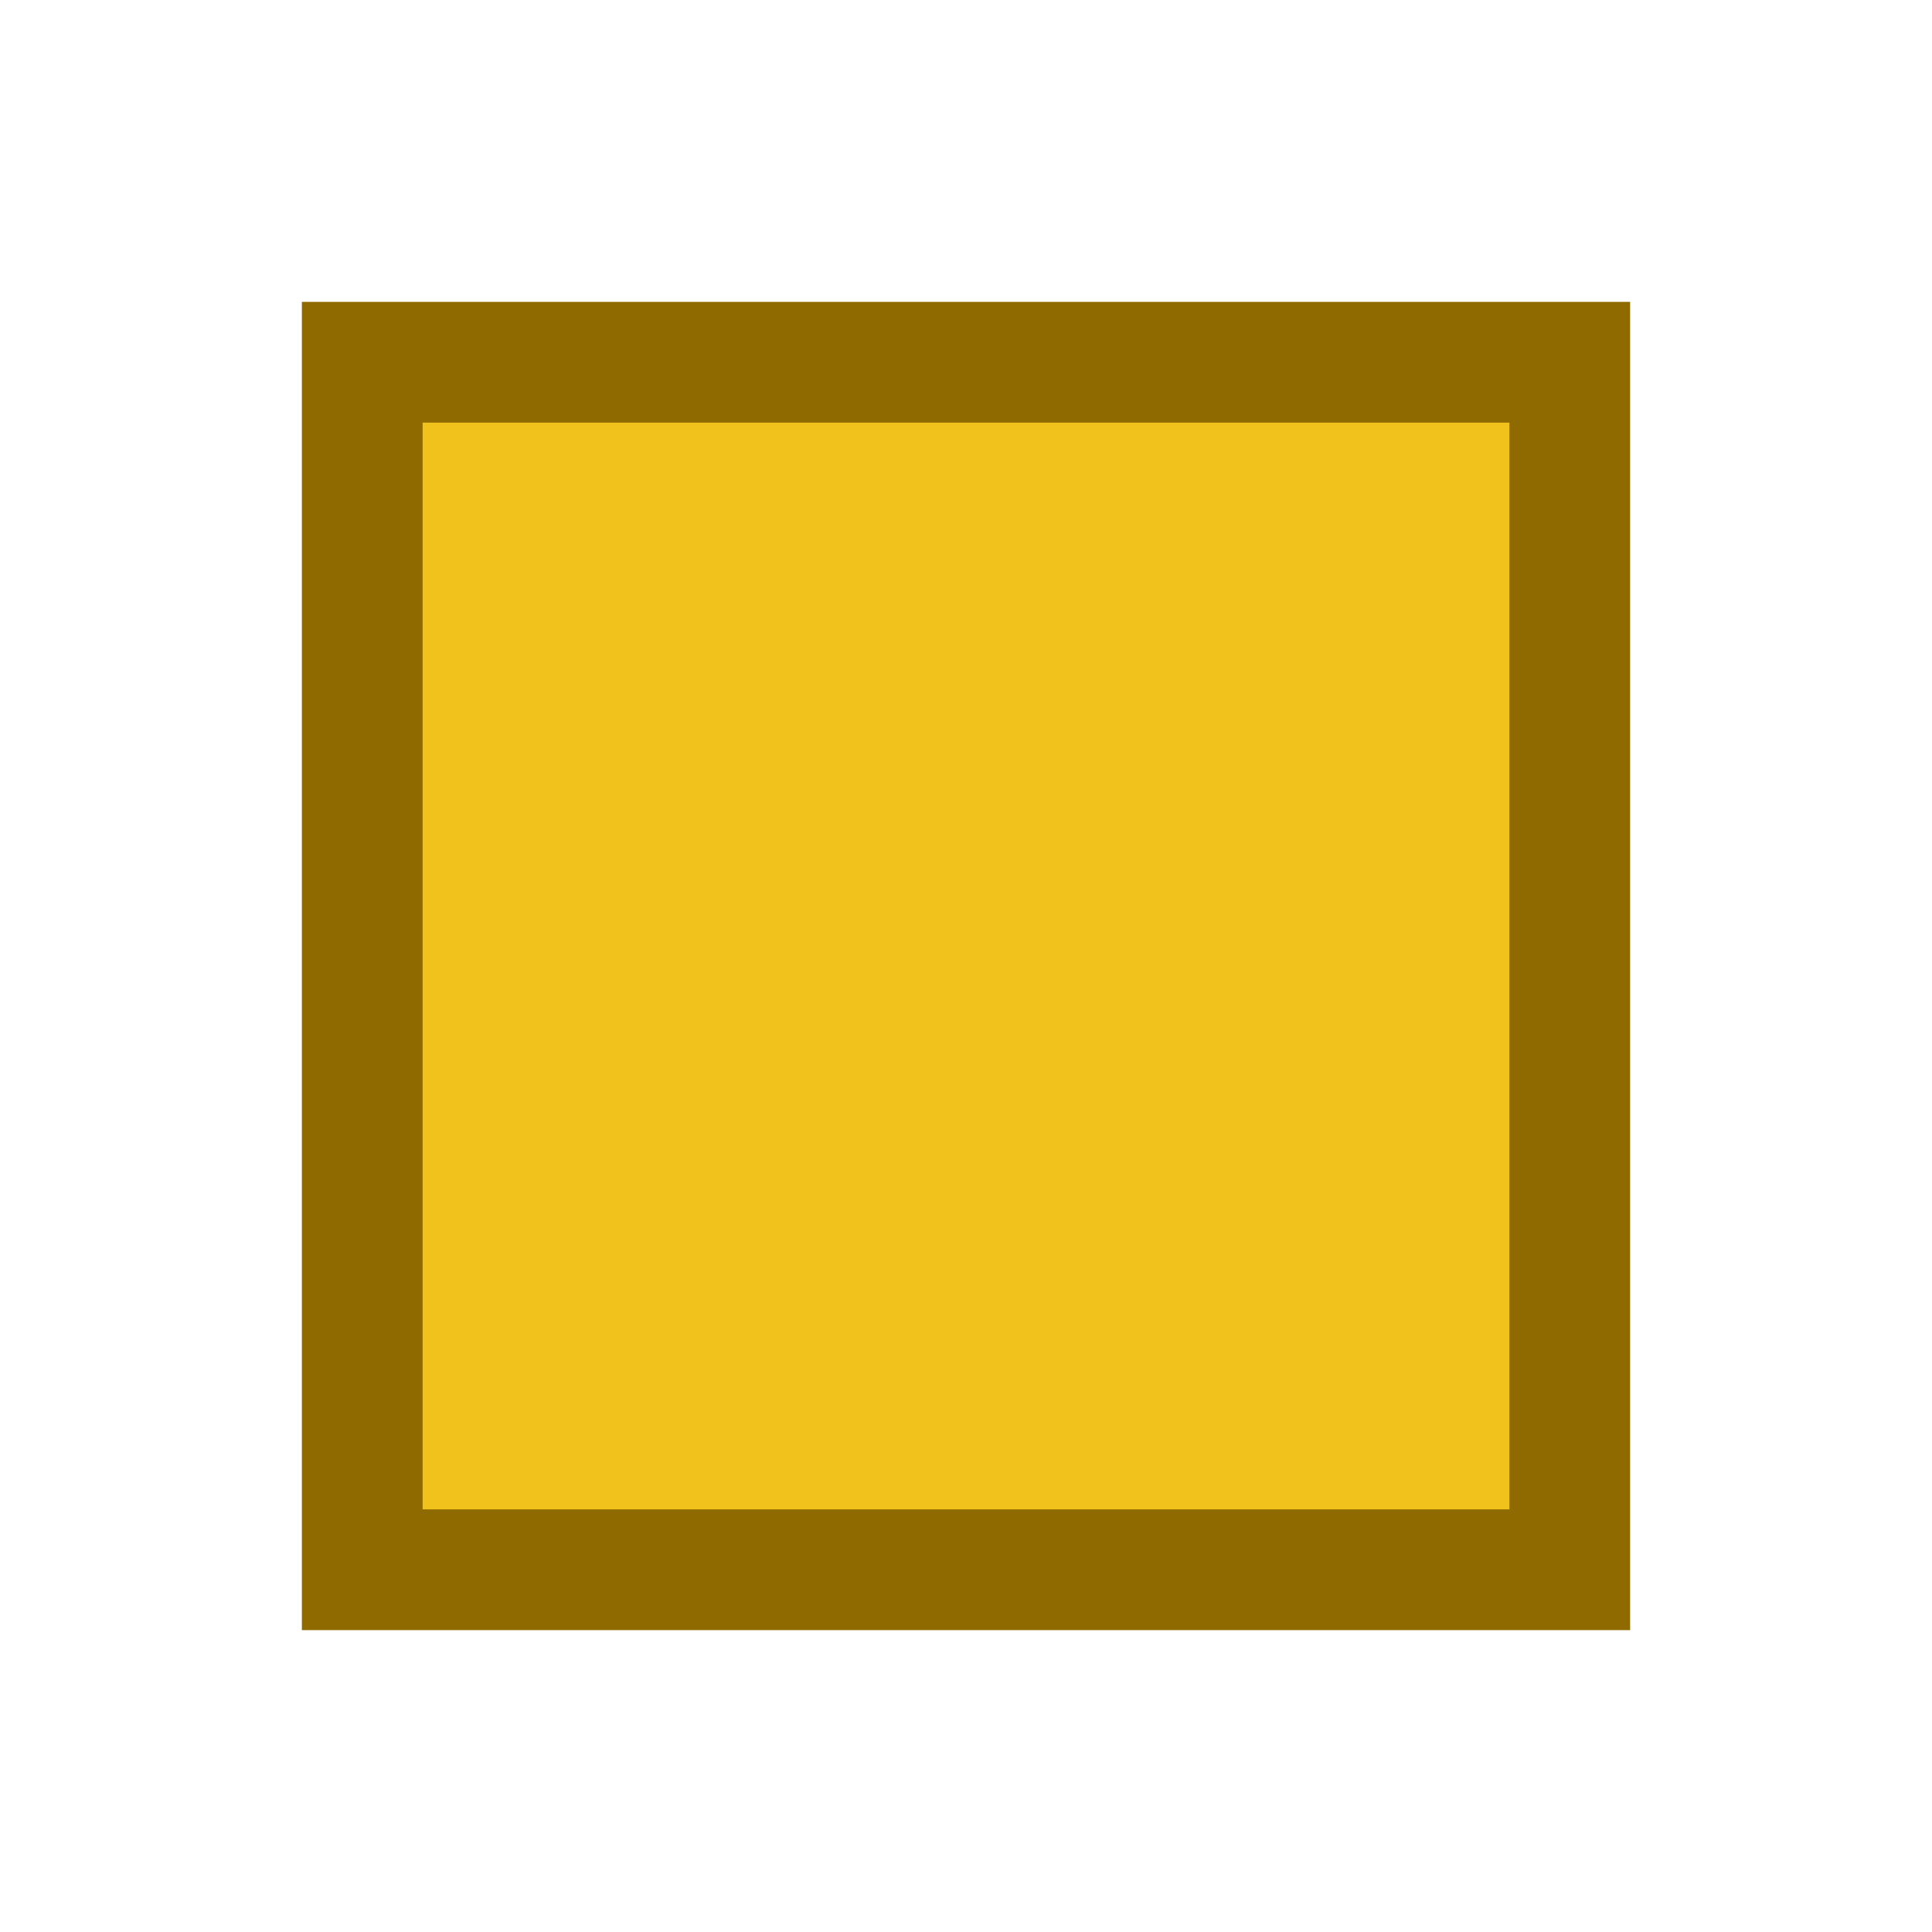
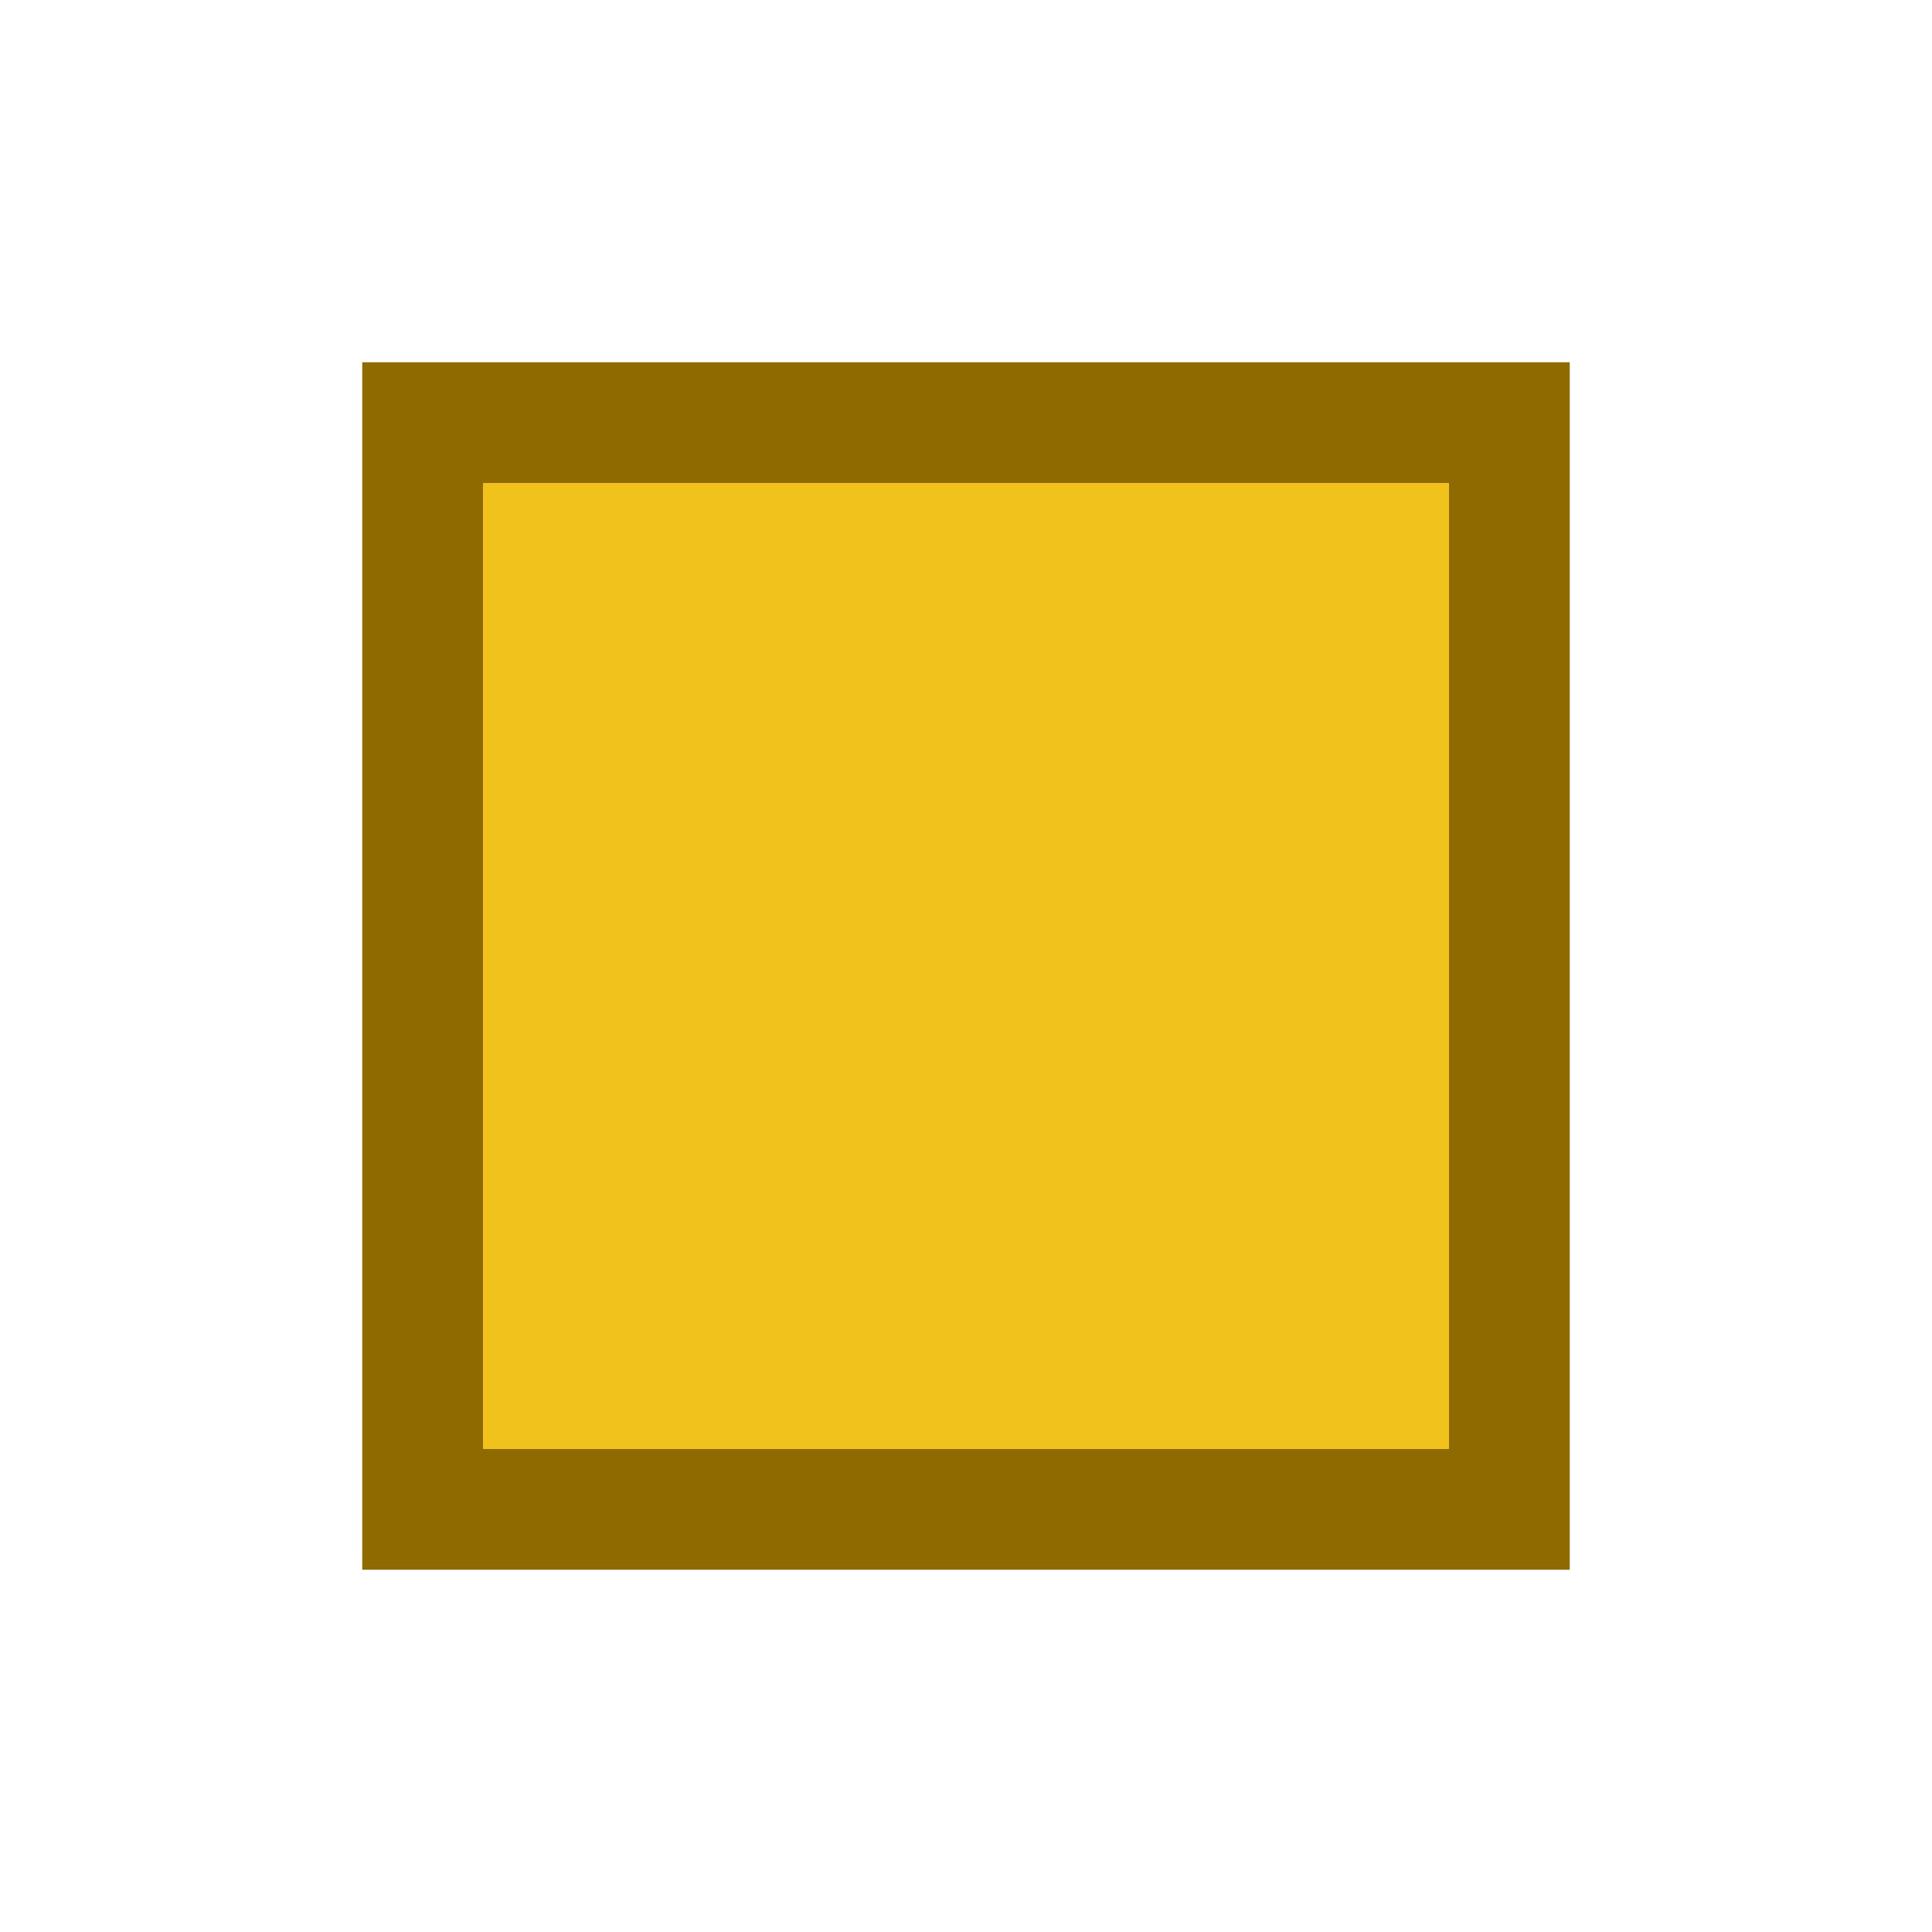
- <svg xmlns="http://www.w3.org/2000/svg" width="16px" height="16px" viewBox="0 0 16 16" version="1.1">
-   <g id="Structure" stroke="none" stroke-width="1" fill="none" fill-rule="evenodd">
-     <g id="glyph--square-fill">
-       <rect id="Rectangle" stroke="#8E6A00" fill="#F1C21B" fill-rule="nonzero" x="3" y="3" width="10" height="10">
-             </rect>
-       <rect id="_Transparent_Rectangle_" x="0" y="0" width="16" height="16" />
-     </g>
-   </g>
+ <svg xmlns="http://www.w3.org/2000/svg" version="1.1" id="icon" x="0px" y="0px" viewBox="0 0 16 16" style="enable-background:new 0 0 16 16;" xml:space="preserve">
+   <style type="text/css">
+ 	.st0{fill:#F1C21B;}
+ 	.st1{fill:#8E6A00;}
+ 	.st2{fill:none;}
+ </style>
+   <rect x="4" y="4" class="st0" width="8" height="8" />
+   <path class="st1" d="M12,4v8H4V4H12 M13,3H3v10h10V3z" />
+   <rect id="_Transparent_Rectangle_" class="st2" width="16" height="16" />
</svg>
